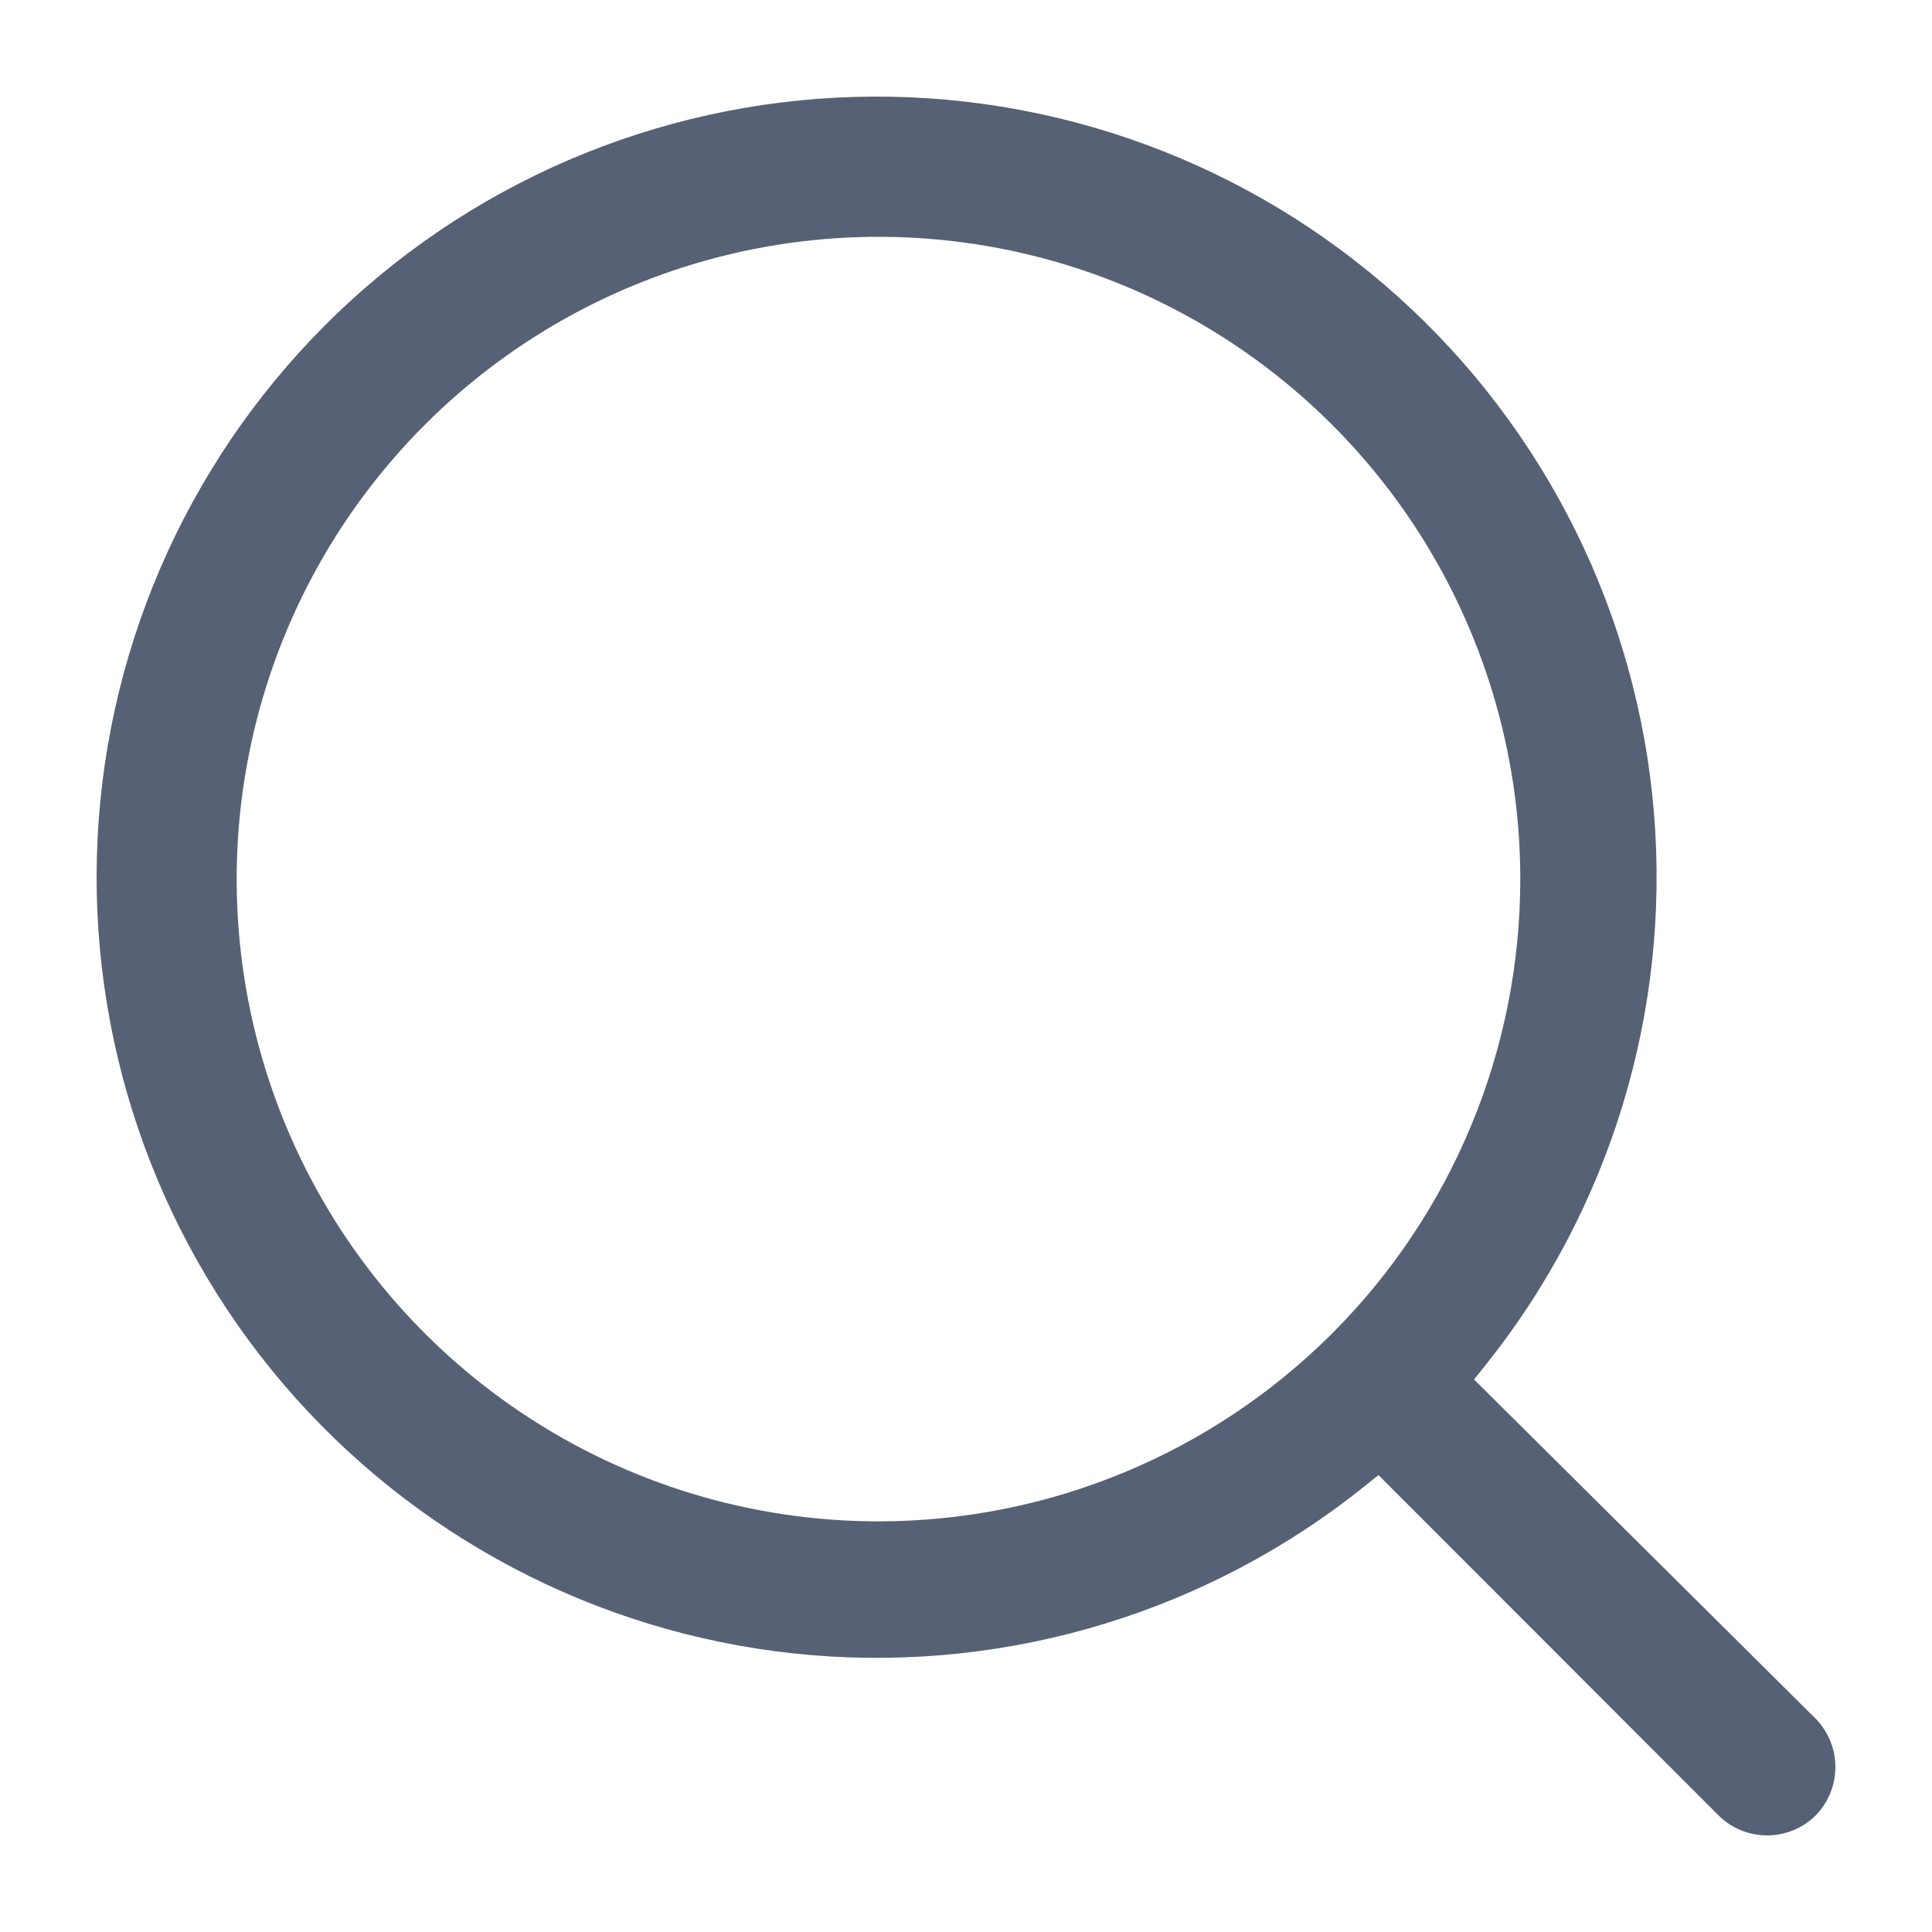
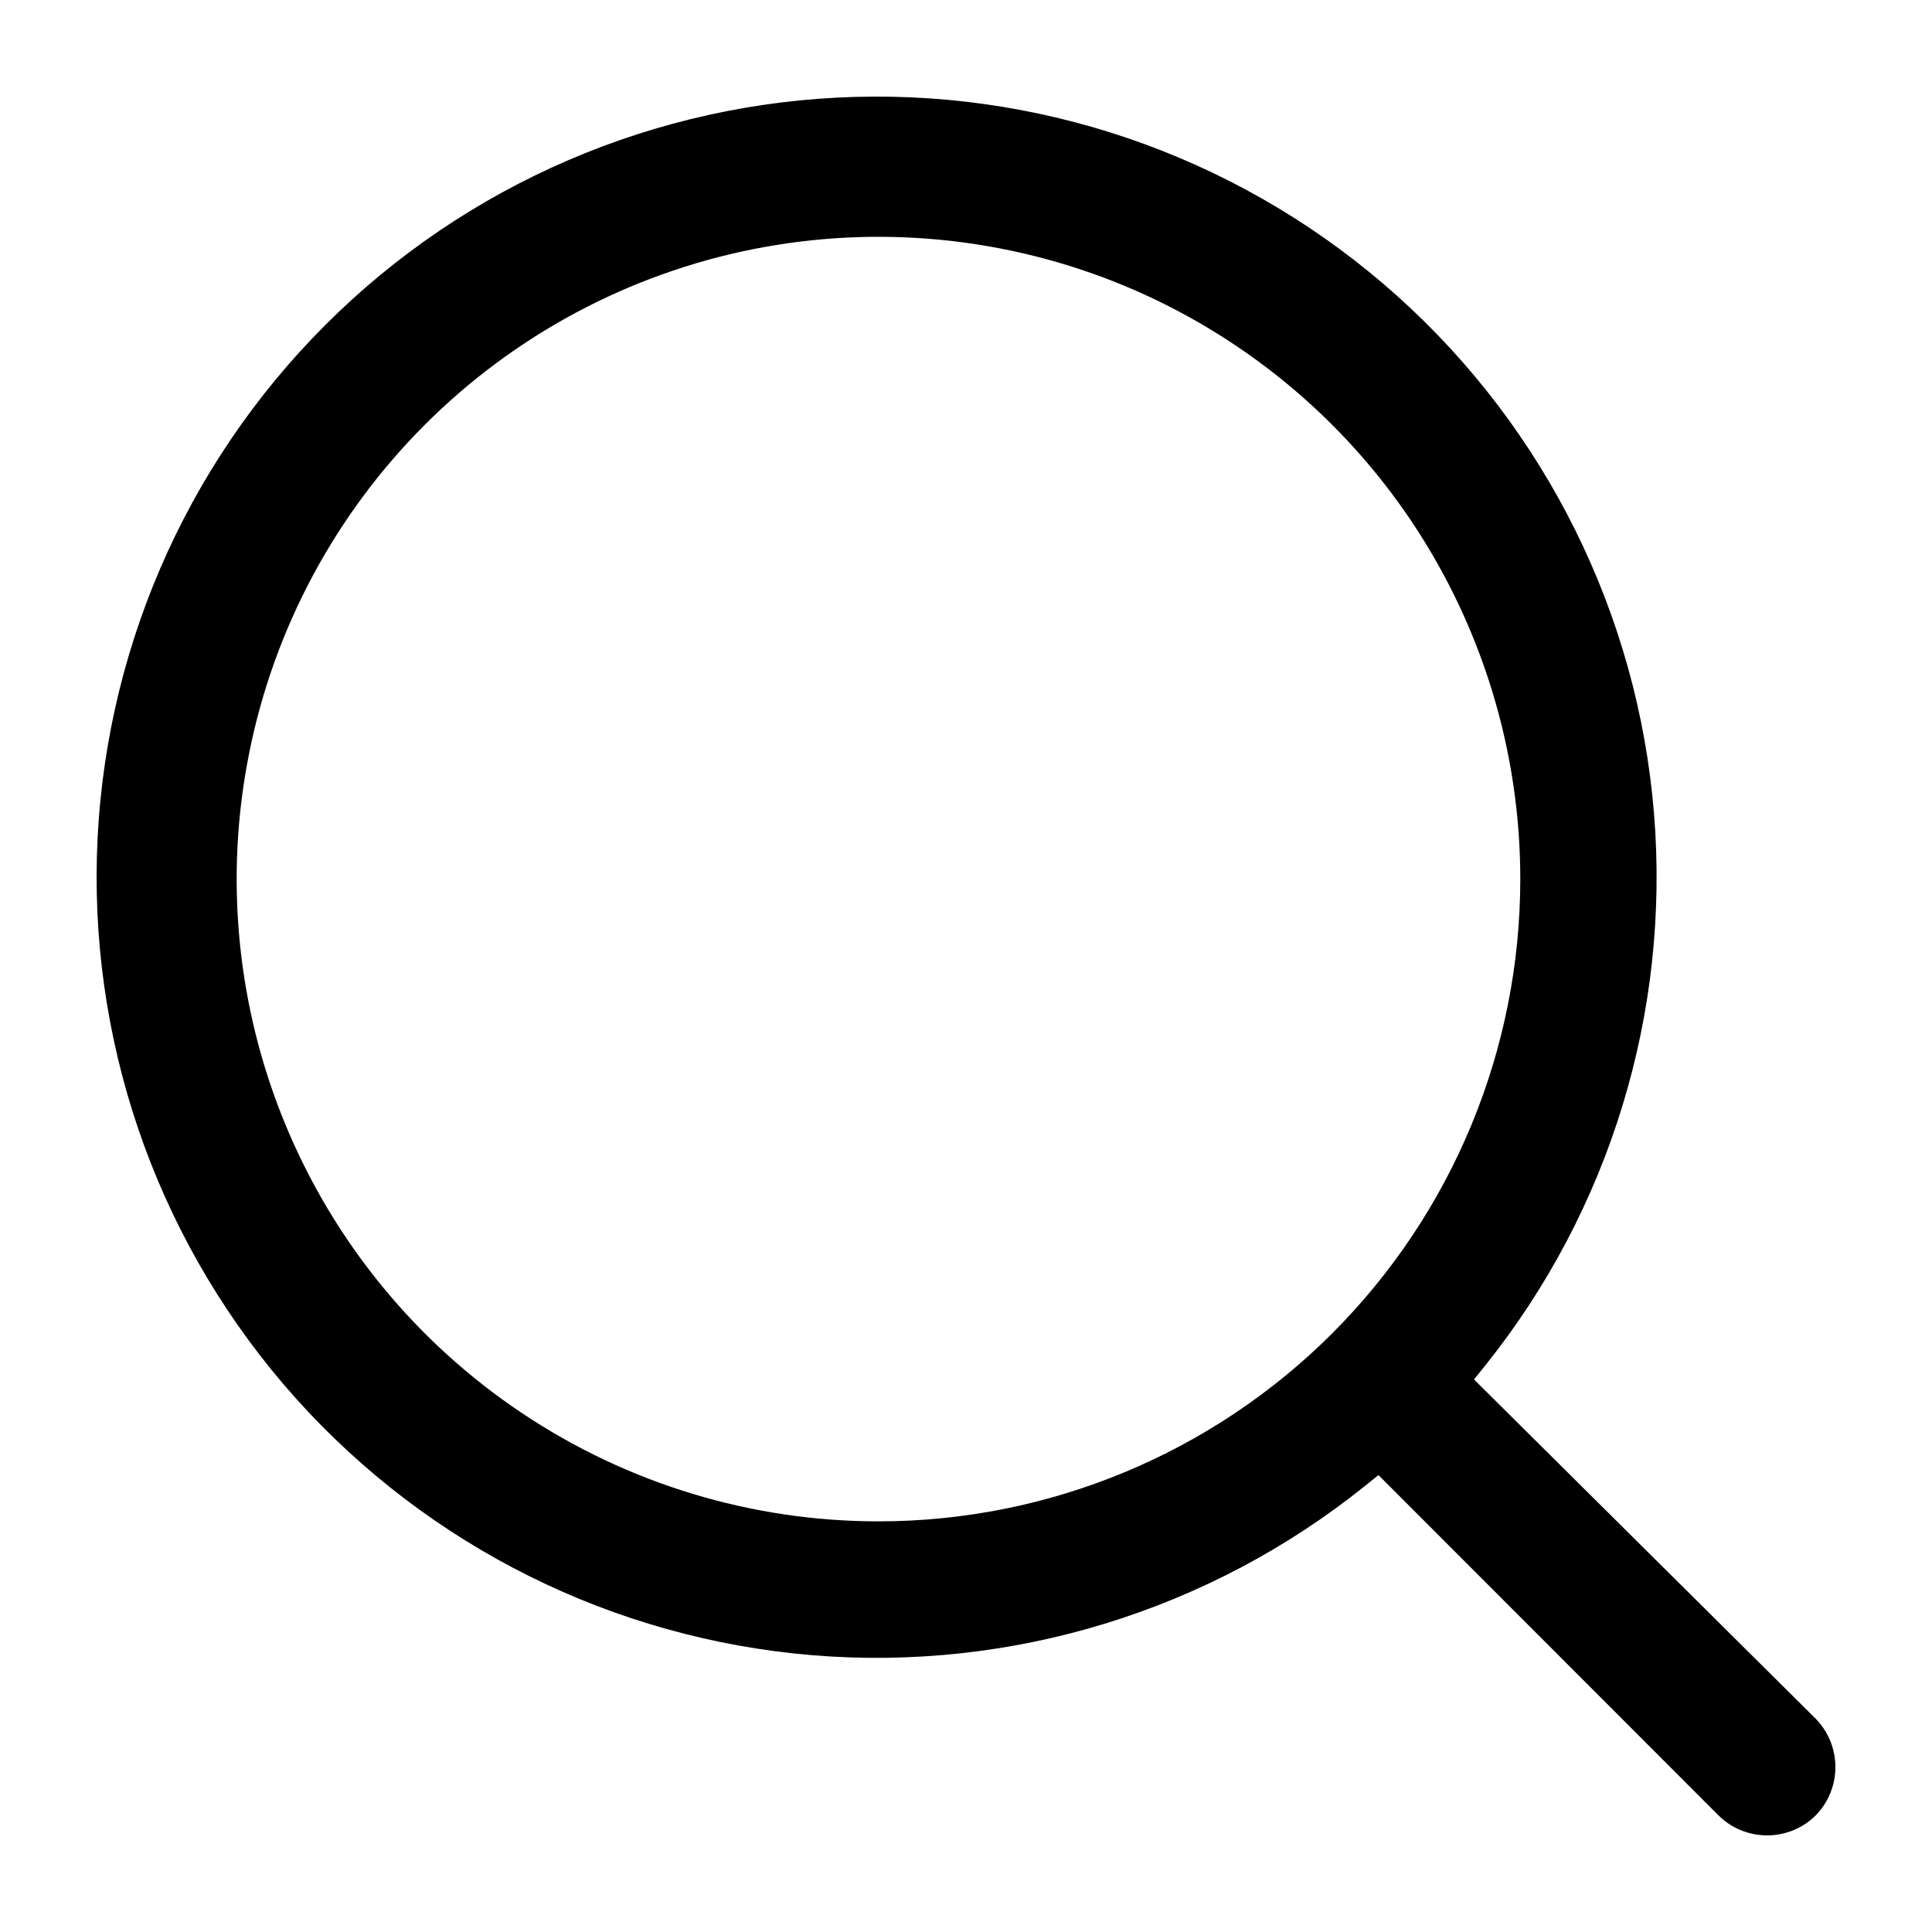
- <svg xmlns="http://www.w3.org/2000/svg" width="20" height="20" viewBox="0 0 20 20" fill="none">
-   <path fill-rule="evenodd" clip-rule="evenodd" d="M15.259 14.28L18.8 17.796C18.928 17.93 19 18.107 19 18.292C19 18.478 18.928 18.656 18.8 18.789C18.734 18.856 18.655 18.909 18.568 18.945C18.481 18.981 18.387 19 18.293 19C18.198 19 18.105 18.981 18.018 18.945C17.931 18.909 17.851 18.855 17.785 18.788L14.27 15.27L14.127 15.385C12.515 16.678 10.471 17.304 8.413 17.135C6.355 16.965 4.44 16.013 3.061 14.474C1.683 12.935 0.947 10.926 1.003 8.86C1.06 6.794 1.905 4.828 3.365 3.367C4.825 1.905 6.79 1.06 8.854 1.003C10.918 0.946 12.925 1.684 14.463 3.063C16.001 4.442 16.953 6.359 17.122 8.418C17.291 10.478 16.666 12.525 15.374 14.137L15.259 14.28ZM5.403 14.628C6.495 15.359 7.78 15.749 9.094 15.749C10.856 15.749 12.546 15.048 13.792 13.802C15.038 12.555 15.738 10.864 15.738 9.1C15.738 7.785 15.348 6.5 14.618 5.406C13.888 4.313 12.85 3.461 11.636 2.957C10.422 2.454 9.086 2.323 7.798 2.579C6.509 2.836 5.325 3.469 4.396 4.399C3.467 5.329 2.834 6.513 2.578 7.803C2.321 9.093 2.453 10.43 2.956 11.645C3.459 12.859 4.31 13.898 5.403 14.628Z" fill="#576175" />
+ <svg xmlns="http://www.w3.org/2000/svg" viewBox="0 0 20 20">
+   <path d="M15.259 14.28L18.8 17.796C18.928 17.93 19 18.107 19 18.292C19 18.478 18.928 18.656 18.8 18.789C18.734 18.856 18.655 18.909 18.568 18.945C18.481 18.981 18.387 19 18.293 19C18.198 19 18.105 18.981 18.018 18.945C17.931 18.909 17.851 18.855 17.785 18.788L14.27 15.27L14.127 15.385C12.515 16.678 10.471 17.304 8.413 17.135C6.355 16.965 4.44 16.013 3.061 14.474C1.683 12.935 0.947 10.926 1.003 8.86C1.06 6.794 1.905 4.828 3.365 3.367C4.825 1.905 6.79 1.06 8.854 1.003C10.918 0.946 12.925 1.684 14.463 3.063C16.001 4.442 16.953 6.359 17.122 8.418C17.291 10.478 16.666 12.525 15.374 14.137L15.259 14.28ZM5.403 14.628C6.495 15.359 7.78 15.749 9.094 15.749C10.856 15.749 12.546 15.048 13.792 13.802C15.038 12.555 15.738 10.864 15.738 9.1C15.738 7.785 15.348 6.5 14.618 5.406C13.888 4.313 12.85 3.461 11.636 2.957C10.422 2.454 9.086 2.323 7.798 2.579C6.509 2.836 5.325 3.469 4.396 4.399C3.467 5.329 2.834 6.513 2.578 7.803C2.321 9.093 2.453 10.43 2.956 11.645C3.459 12.859 4.31 13.898 5.403 14.628Z" />
</svg>
